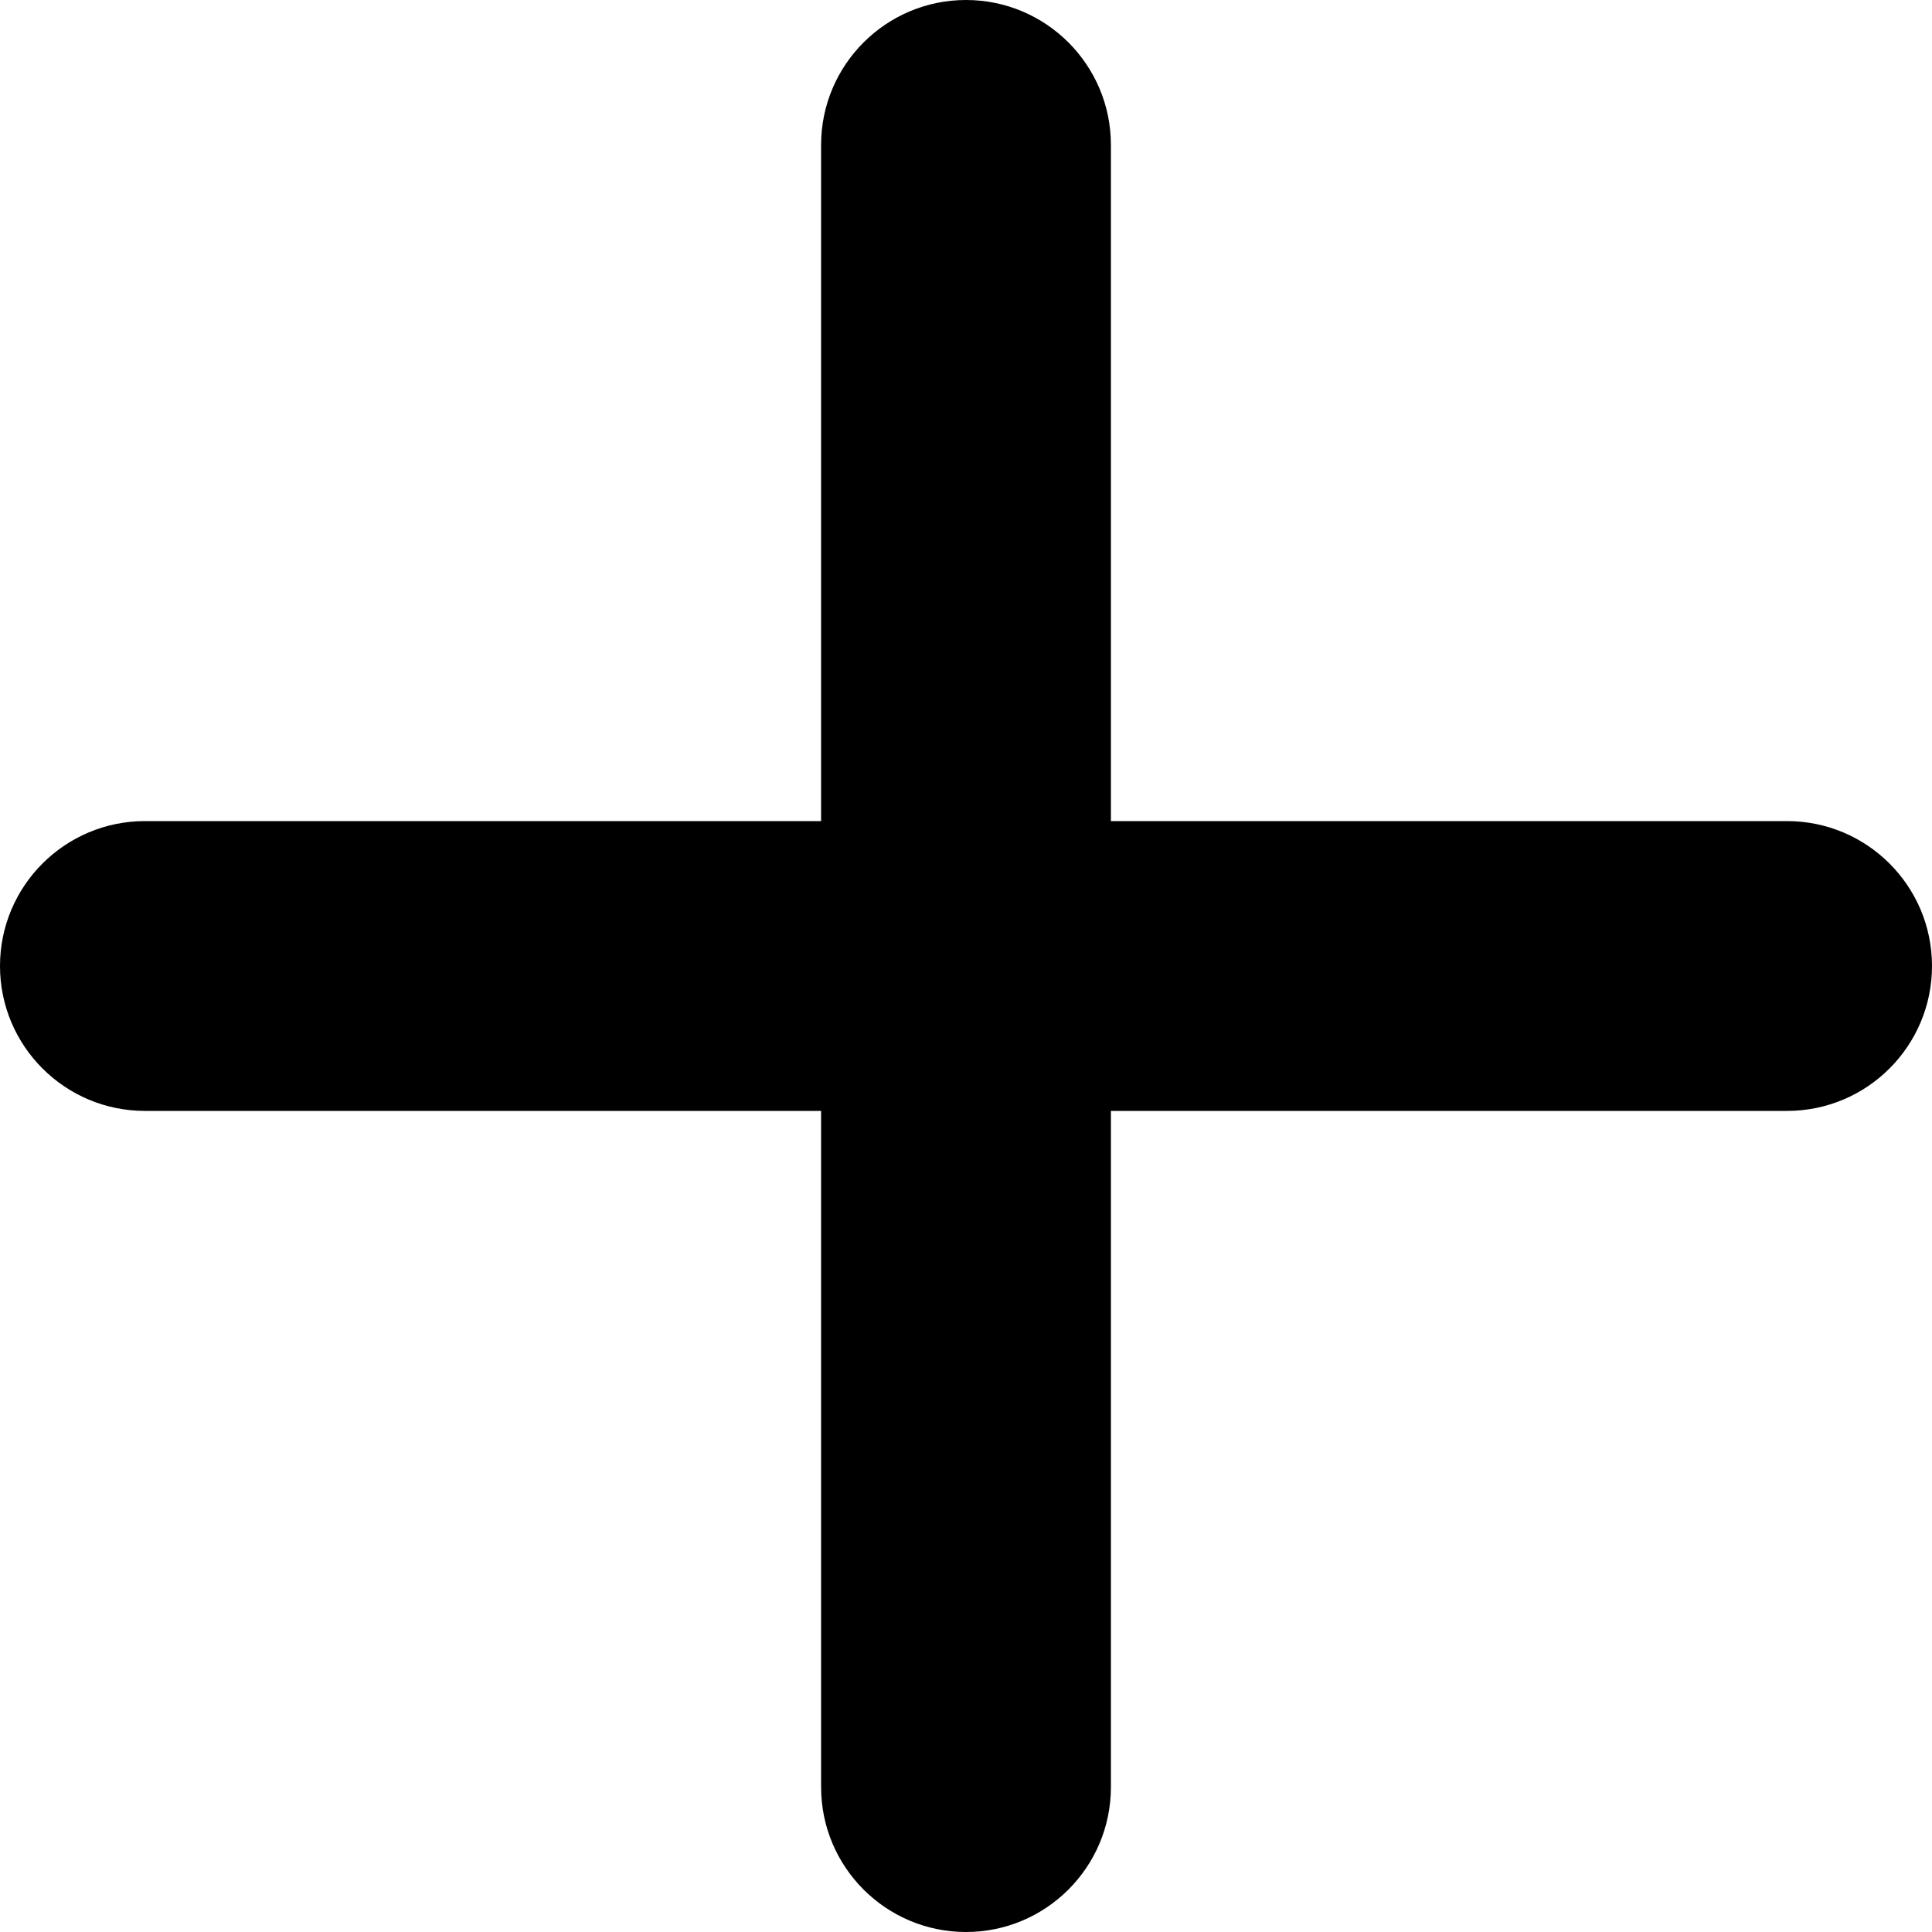
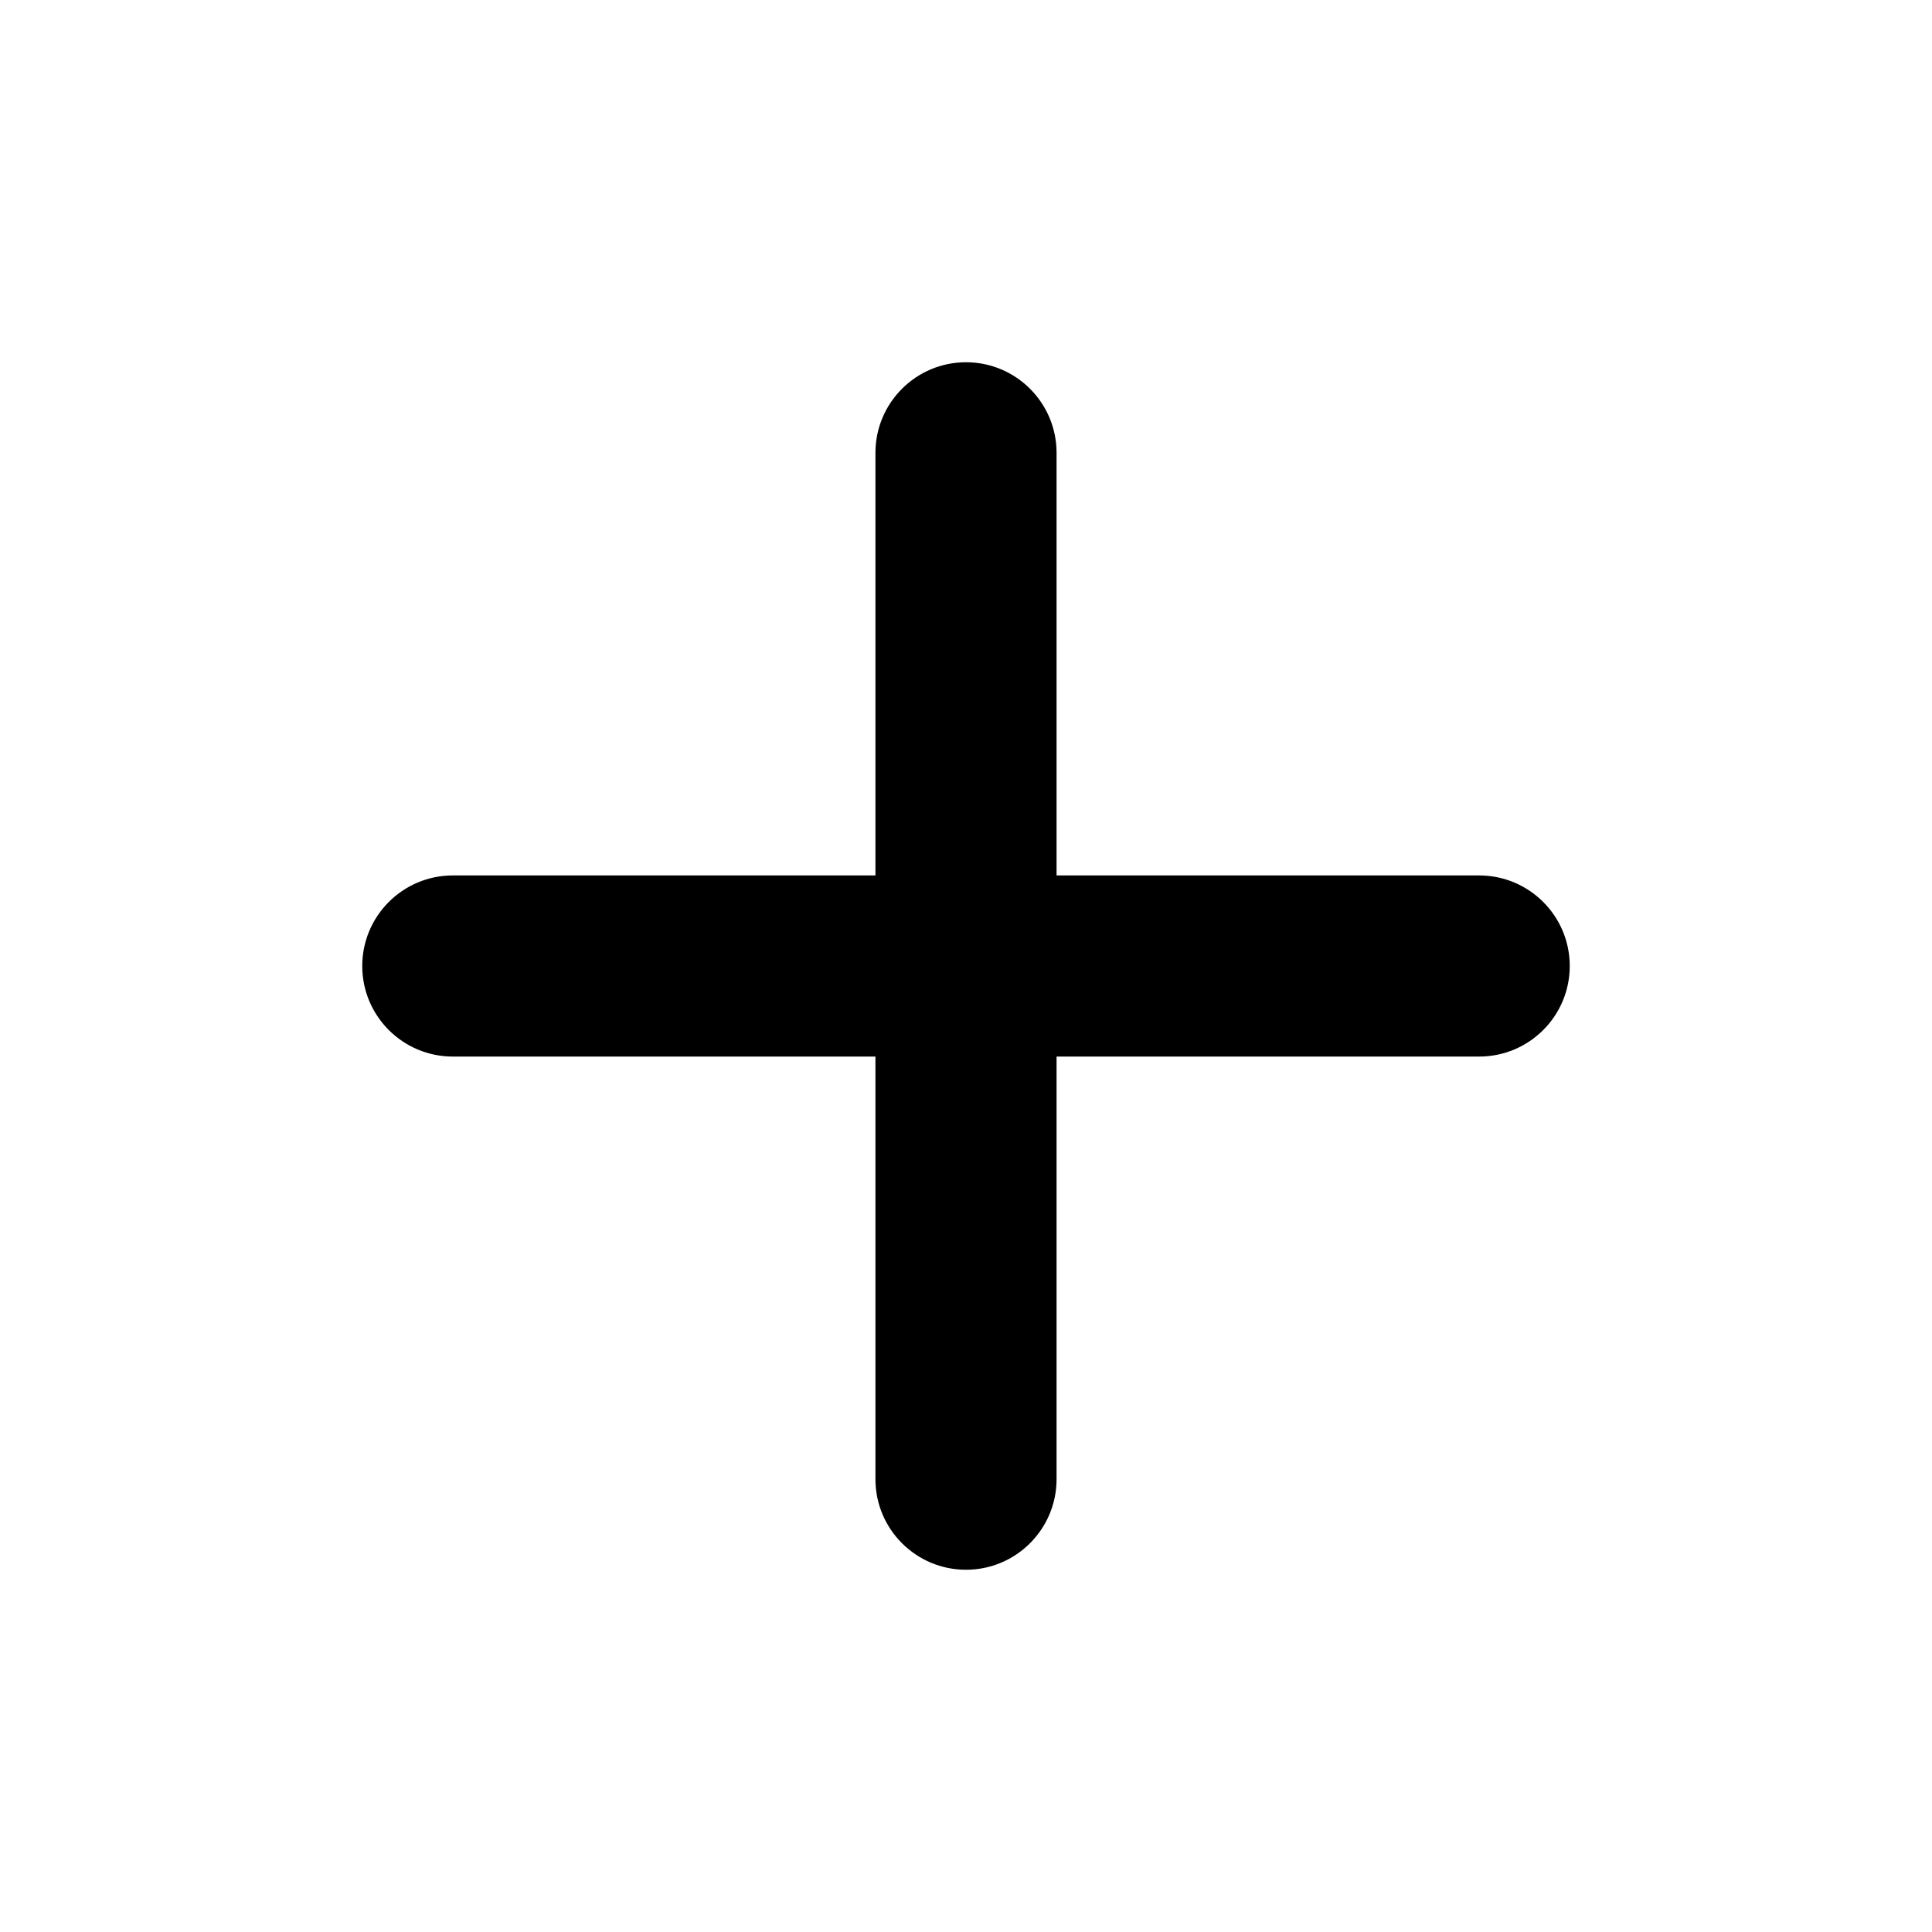
- <svg xmlns="http://www.w3.org/2000/svg" viewBox="0 0 10 10" fill="none">
-   <path d="M5.75 0.75C5.75 0.336 5.414 0 5 0C4.586 0 4.25 0.336 4.25 0.75V4.25H0.75C0.336 4.25 0 4.586 0 5C0 5.414 0.336 5.75 0.75 5.75H4.25L4.25 9.25C4.25 9.664 4.586 10 5 10C5.414 10 5.75 9.664 5.75 9.25L5.75 5.75H9.25C9.664 5.75 10 5.414 10 5C10 4.586 9.664 4.25 9.25 4.25H5.75V0.75Z" fill="currentColor" />
+ <svg xmlns="http://www.w3.org/2000/svg" width="16" height="16" viewBox="0 0 16 16" fill="currentColor">
+   <path d="M8.75 3.75C8.75 3.336 8.414 3 8 3C7.586 3 7.25 3.336 7.25 3.75V7.25H3.75C3.336 7.25 3 7.586 3 8C3 8.414 3.336 8.75 3.75 8.75H7.25L7.25 12.25C7.25 12.664 7.586 13 8 13C8.414 13 8.75 12.664 8.75 12.25L8.75 8.75H12.25C12.664 8.75 13 8.414 13 8C13 7.586 12.664 7.25 12.25 7.25H8.75V3.75Z" />
</svg>
